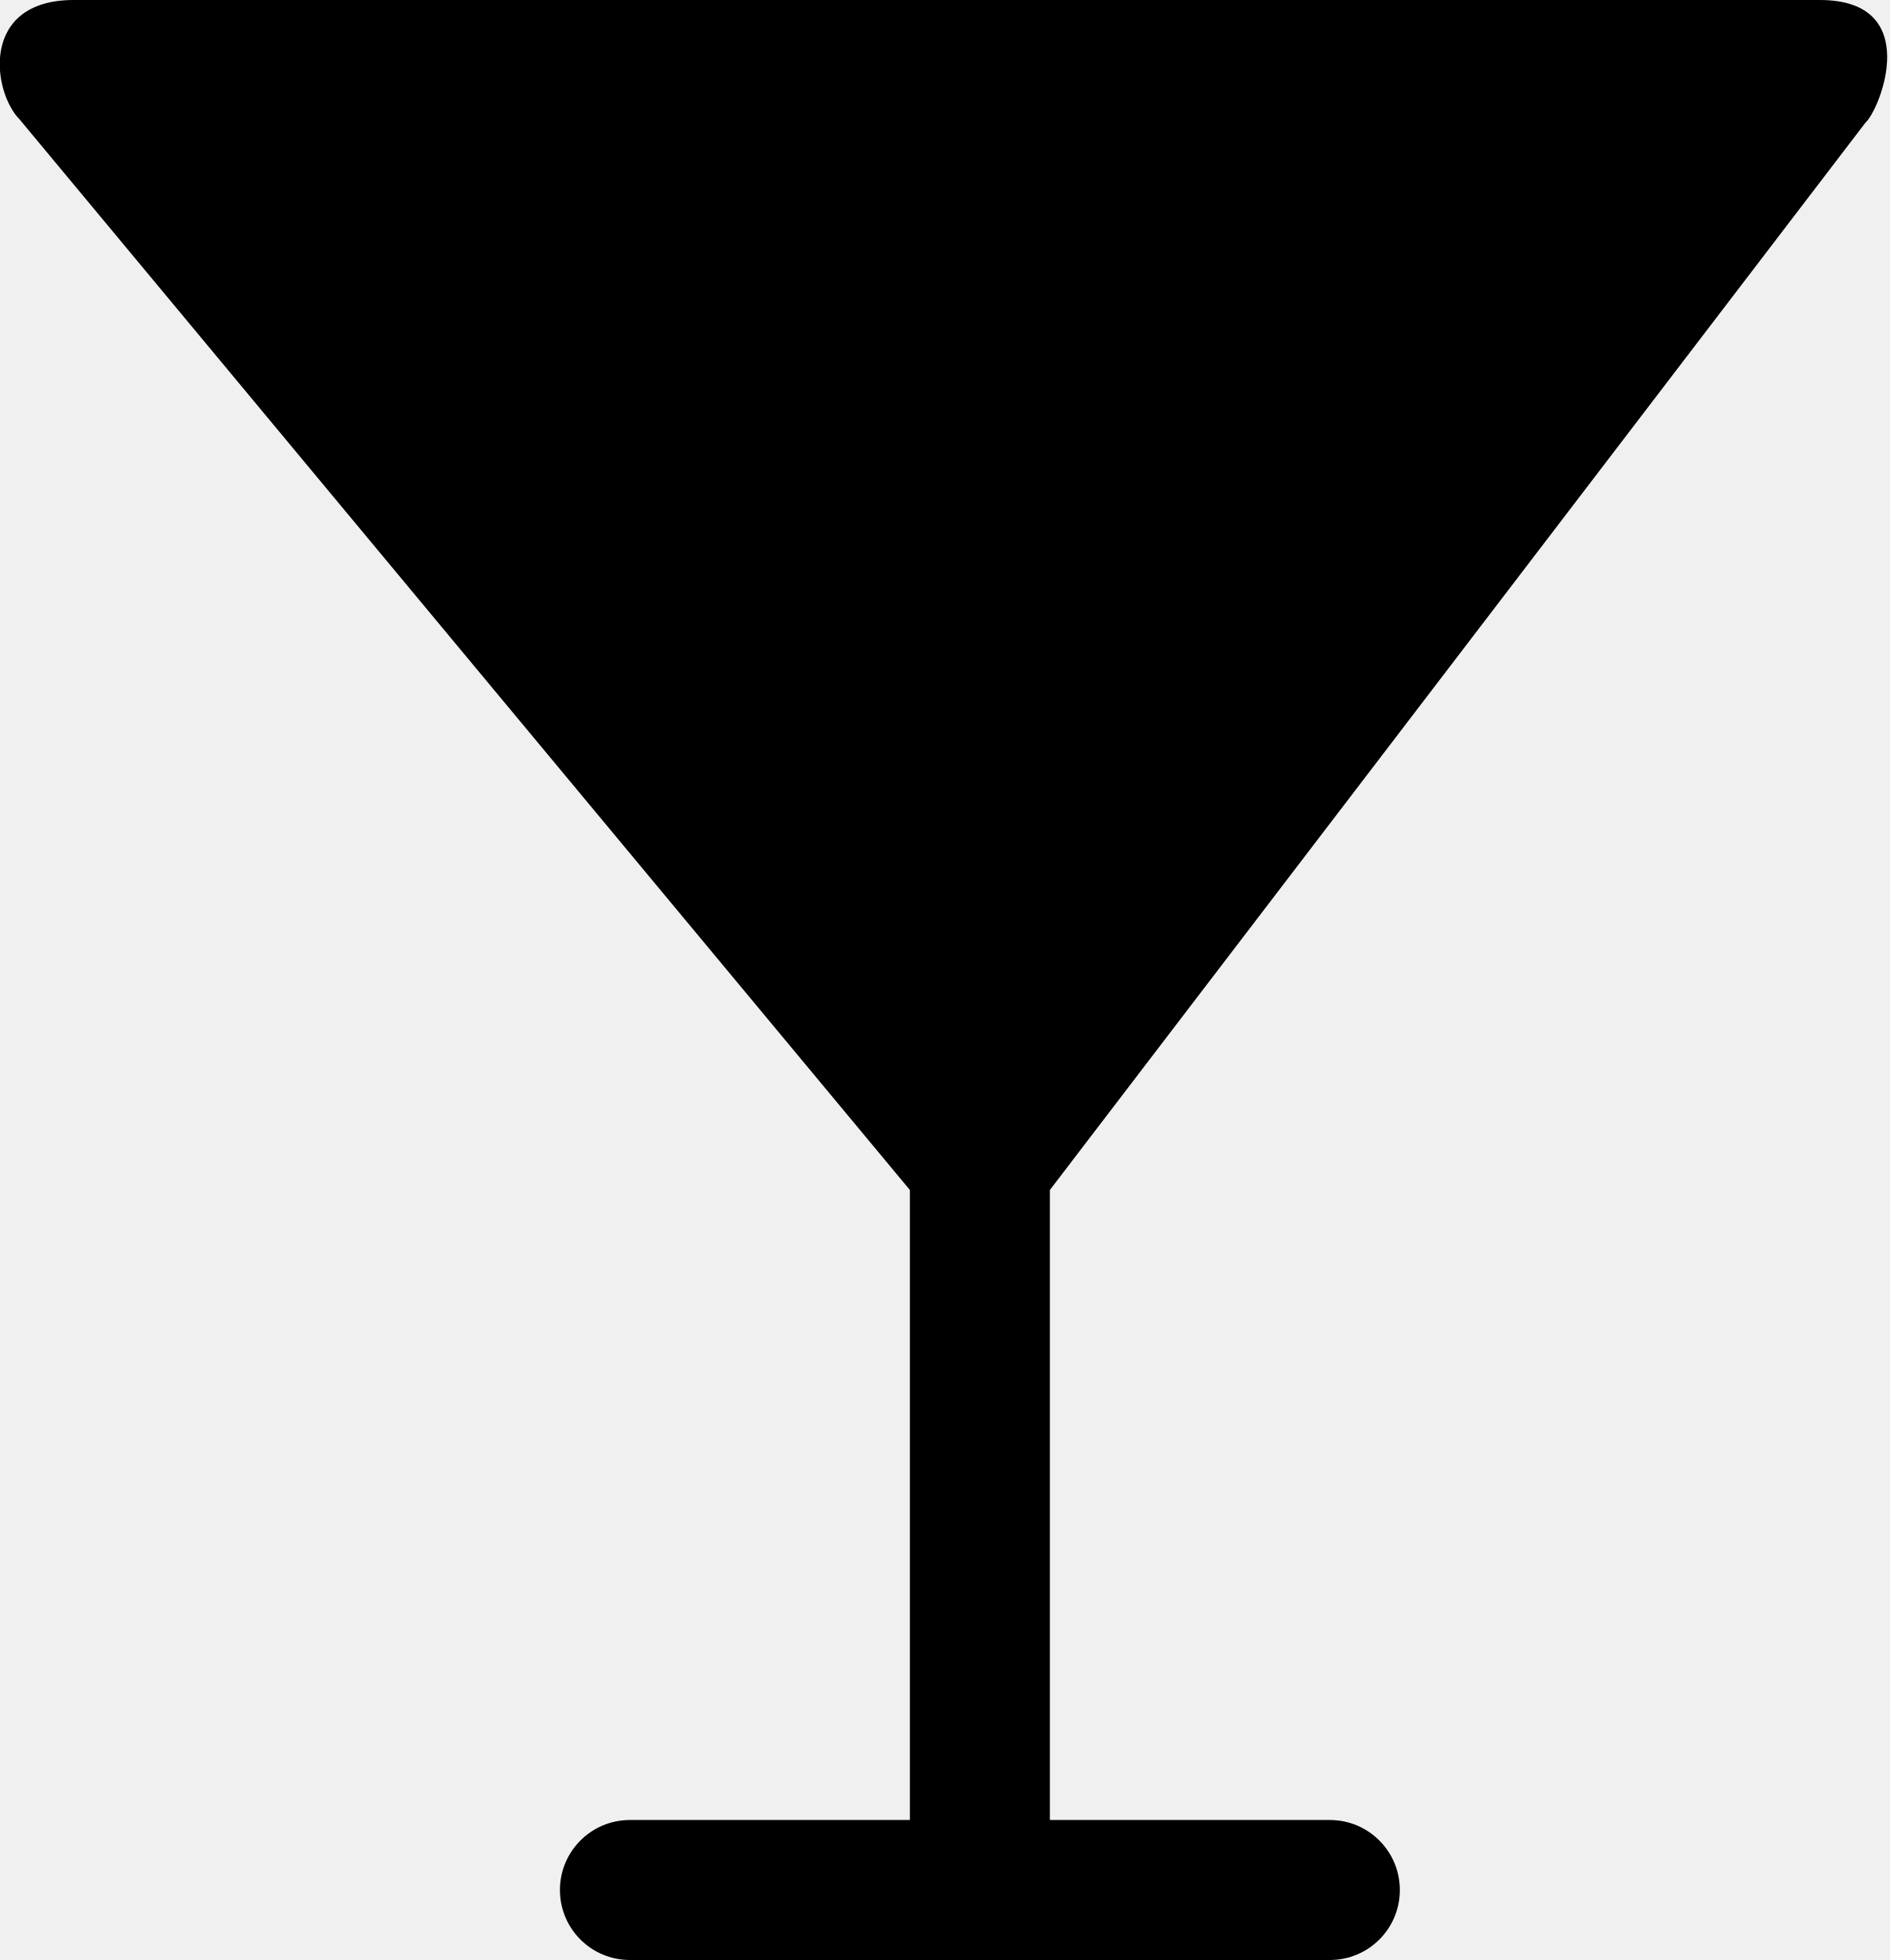
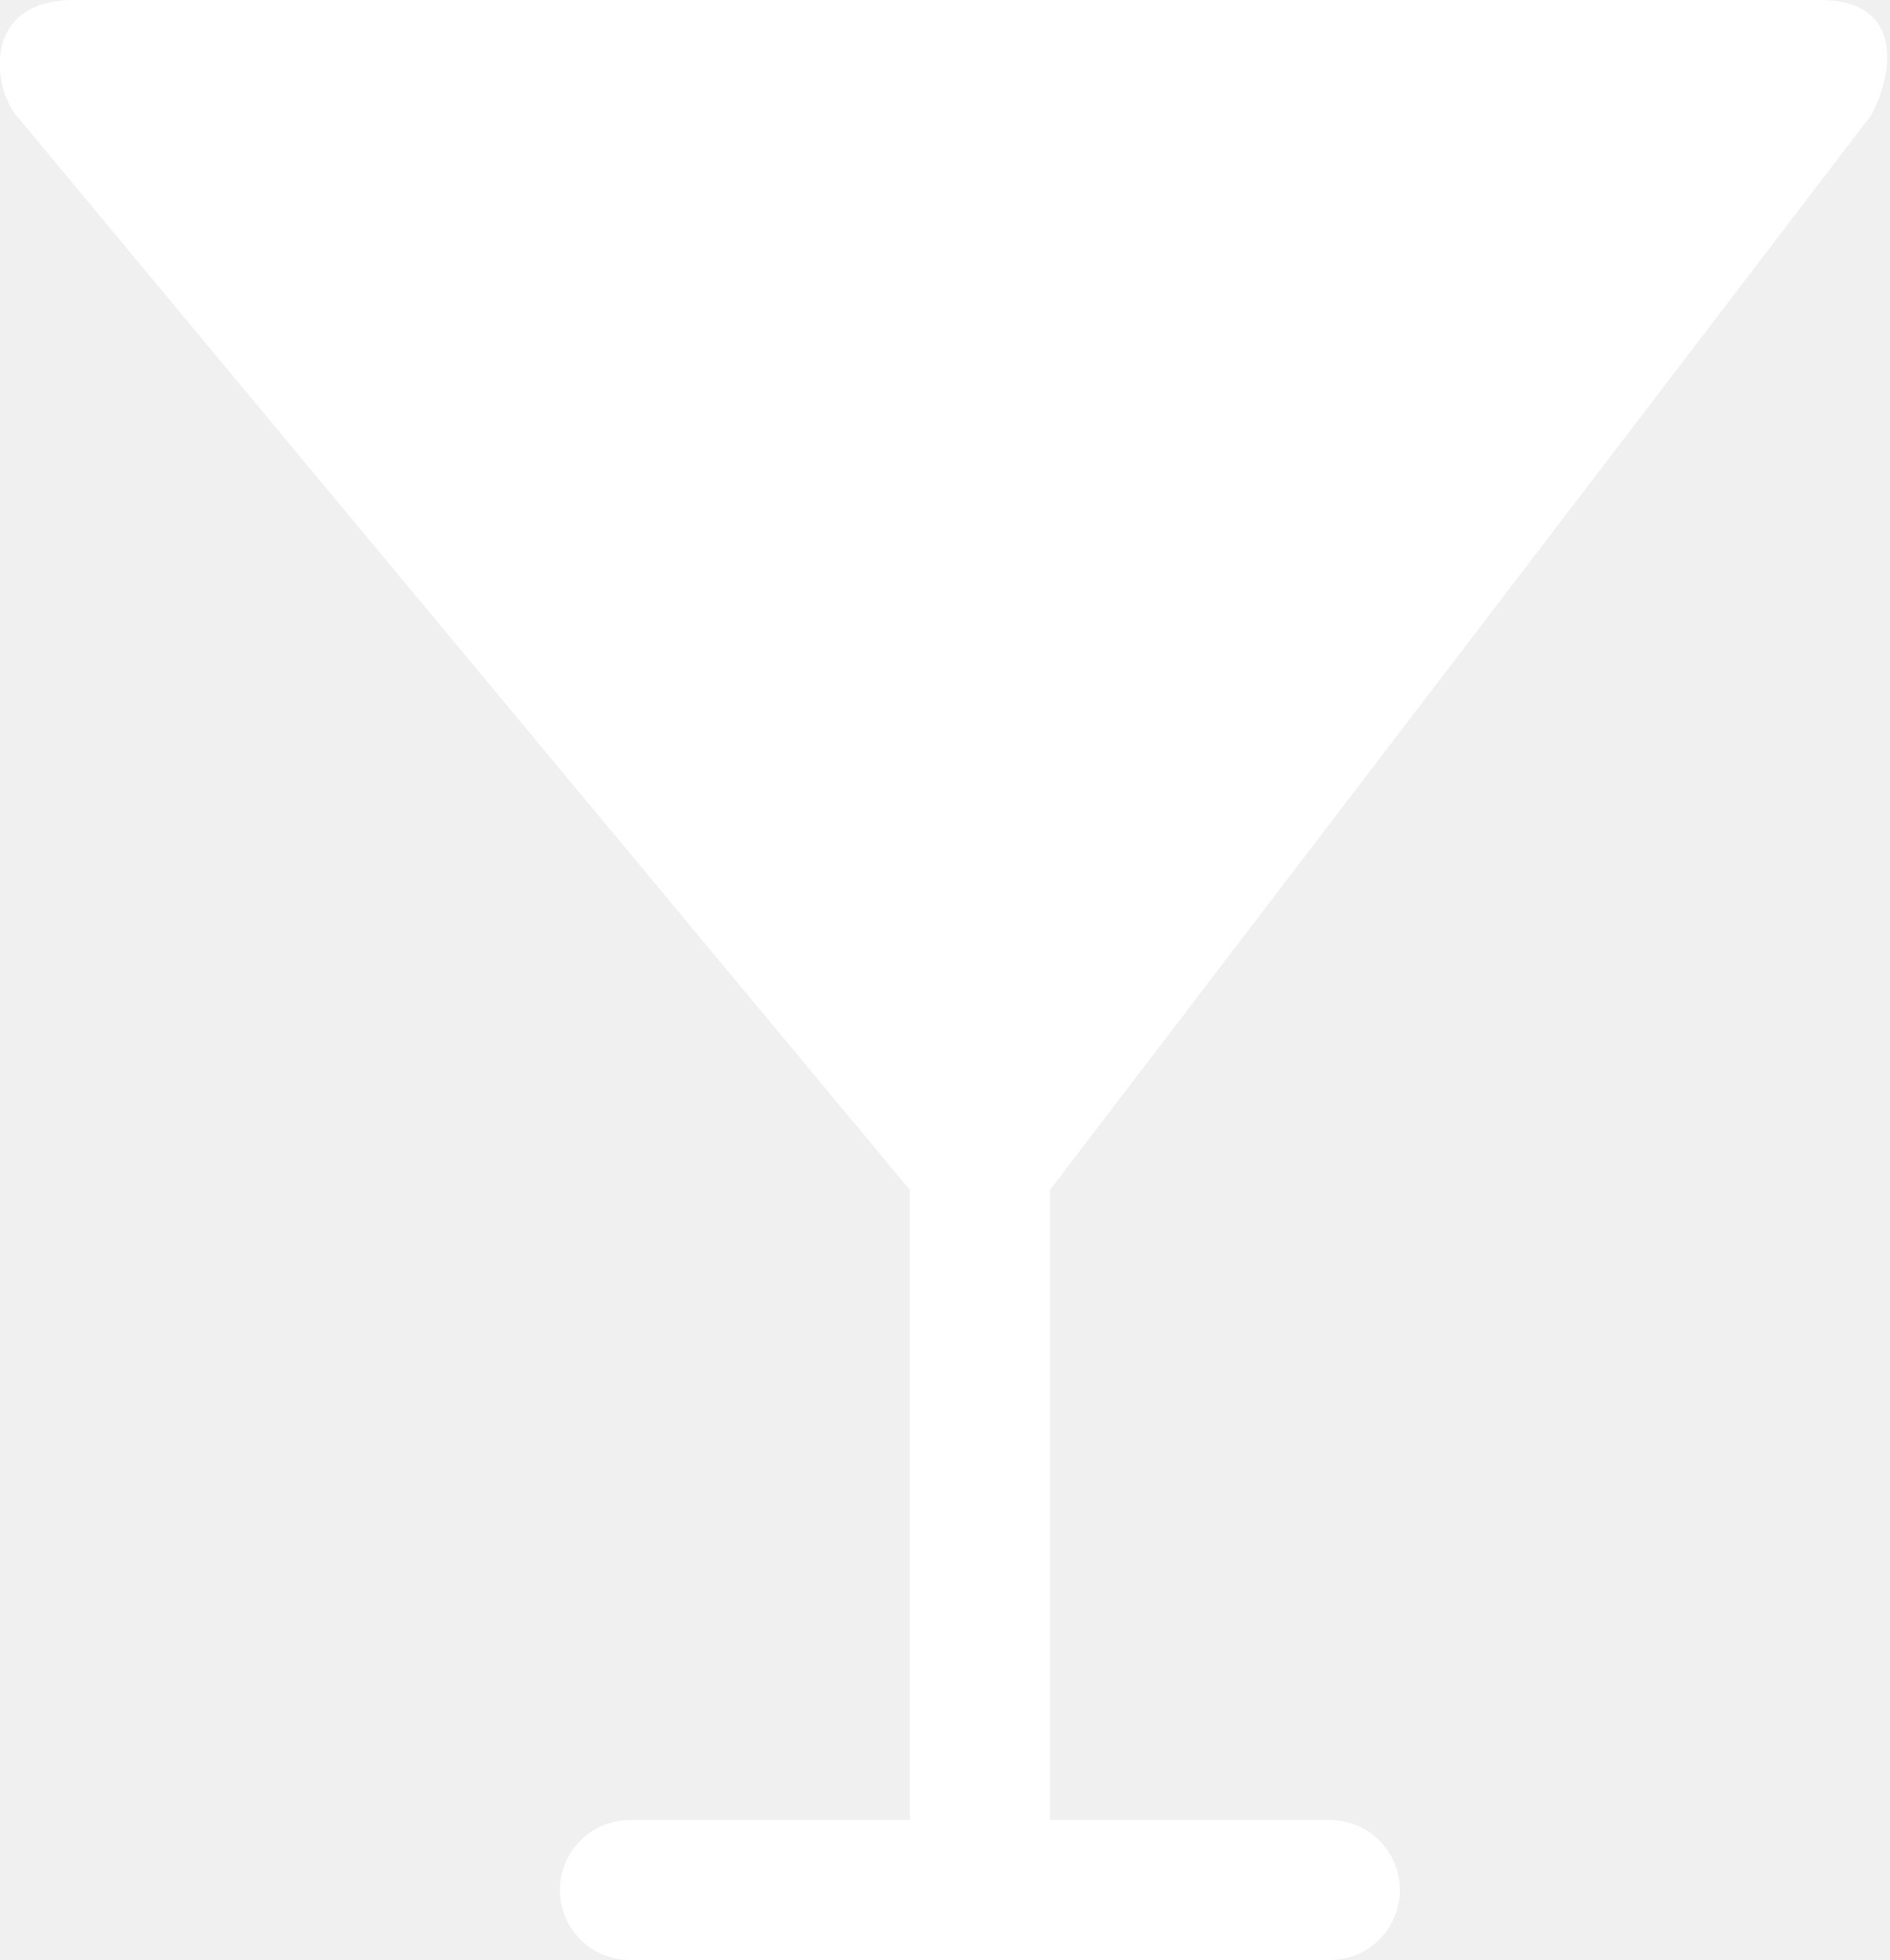
- <svg xmlns="http://www.w3.org/2000/svg" width="27px" height="28px" viewBox="0 0 27 28" version="1.1">
-   <defs />
-   <g id="Page-1" stroke="none" stroke-width="1" fill="none" fill-rule="evenodd">
-     <g id="Icon-Set-Filled" transform="translate(-520, -415)" fill="#000000">
-       <path d="M546.652,416.753 C546.86,416.569 547.49,415 546,415 L521.054,415 C519.708,415 519.89,416.313 520.281,416.707 L533,432 L533,441 L529,441 C528.447,441 528,441.448 528,442 C528,442.553 528.447,443 529,443 L539,443 C539.553,443 540,442.553 540,442 C540,441.448 539.553,441 539,441 L535,441 L535,432 L546.652,416.753" id="cocktail" />
-     </g>
-   </g>
+ <svg xmlns="http://www.w3.org/2000/svg" width="27" height="28" viewBox="0 0 27 28">
+   <path fill="#fff" d="M26.652 1.753c.208-.184.838-1.753-.652-1.753h-24.946c-1.346 0-1.164 1.313-.773 1.707l12.719 15.293v9h-4c-.553 0-1 .448-1 1 0 .553.447 1 1 1h10c.553 0 1-.447 1-1 0-.552-.447-1-1-1h-4v-9l11.652-15.247" />
</svg>
